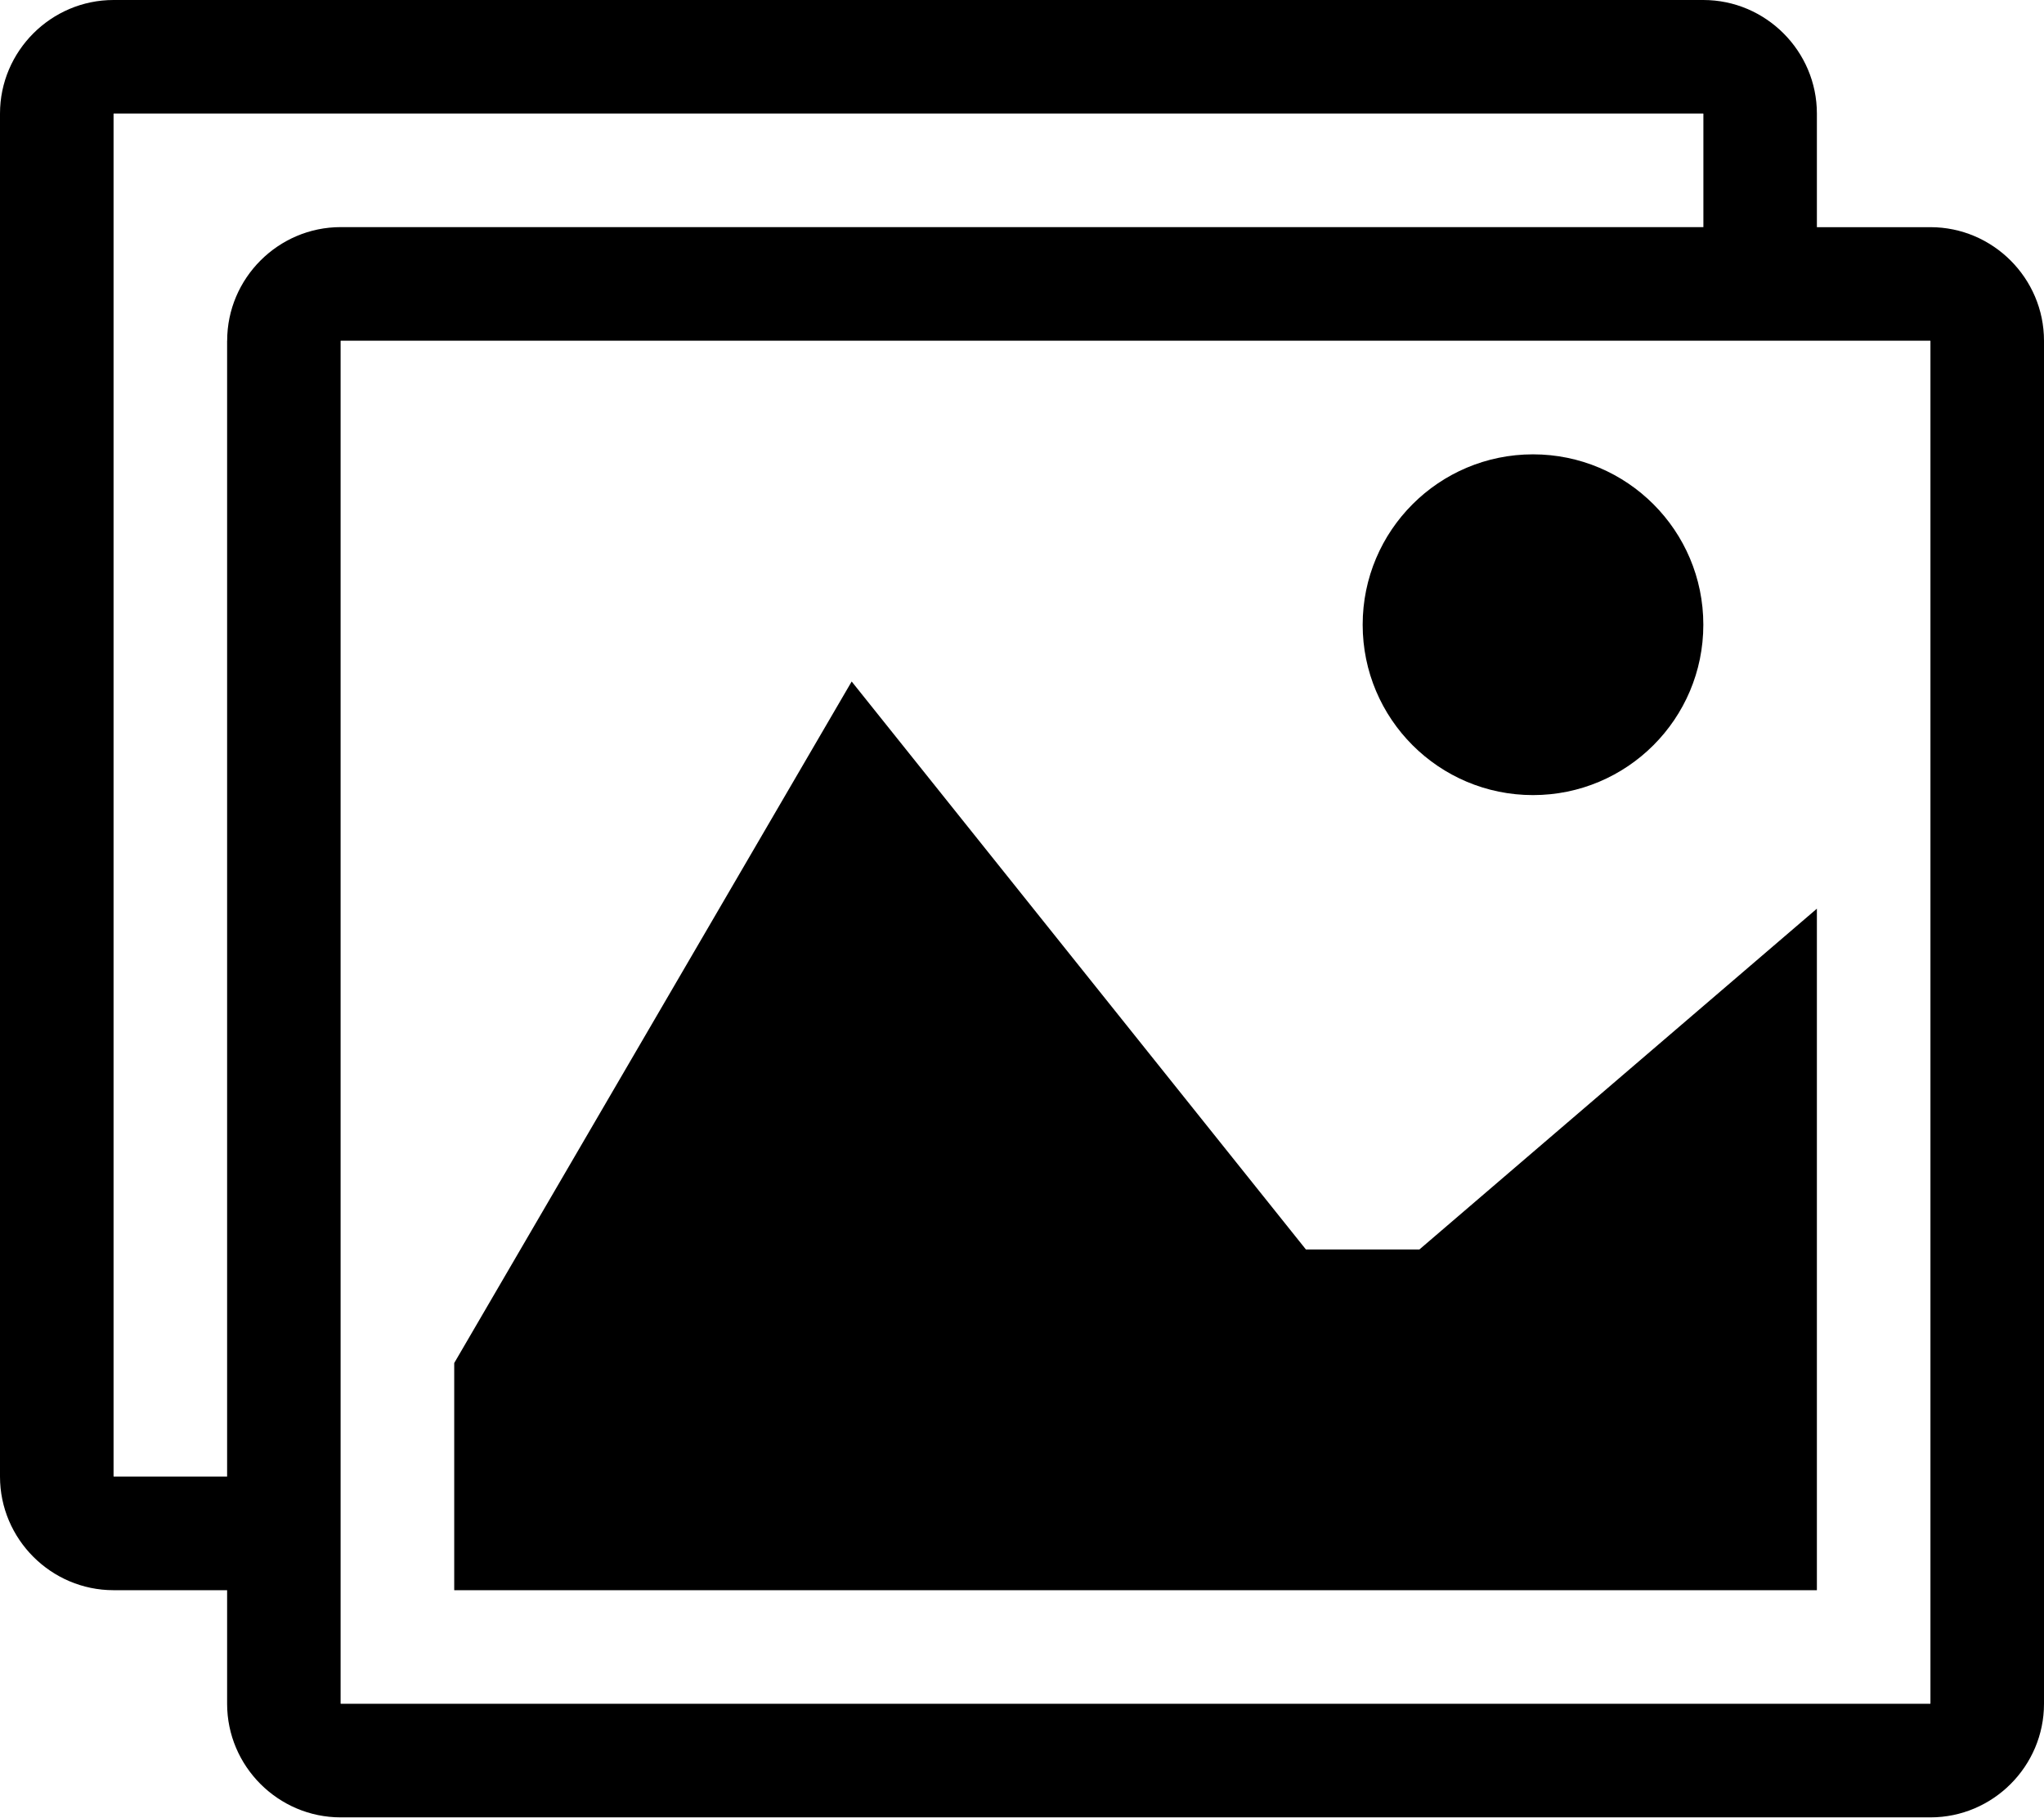
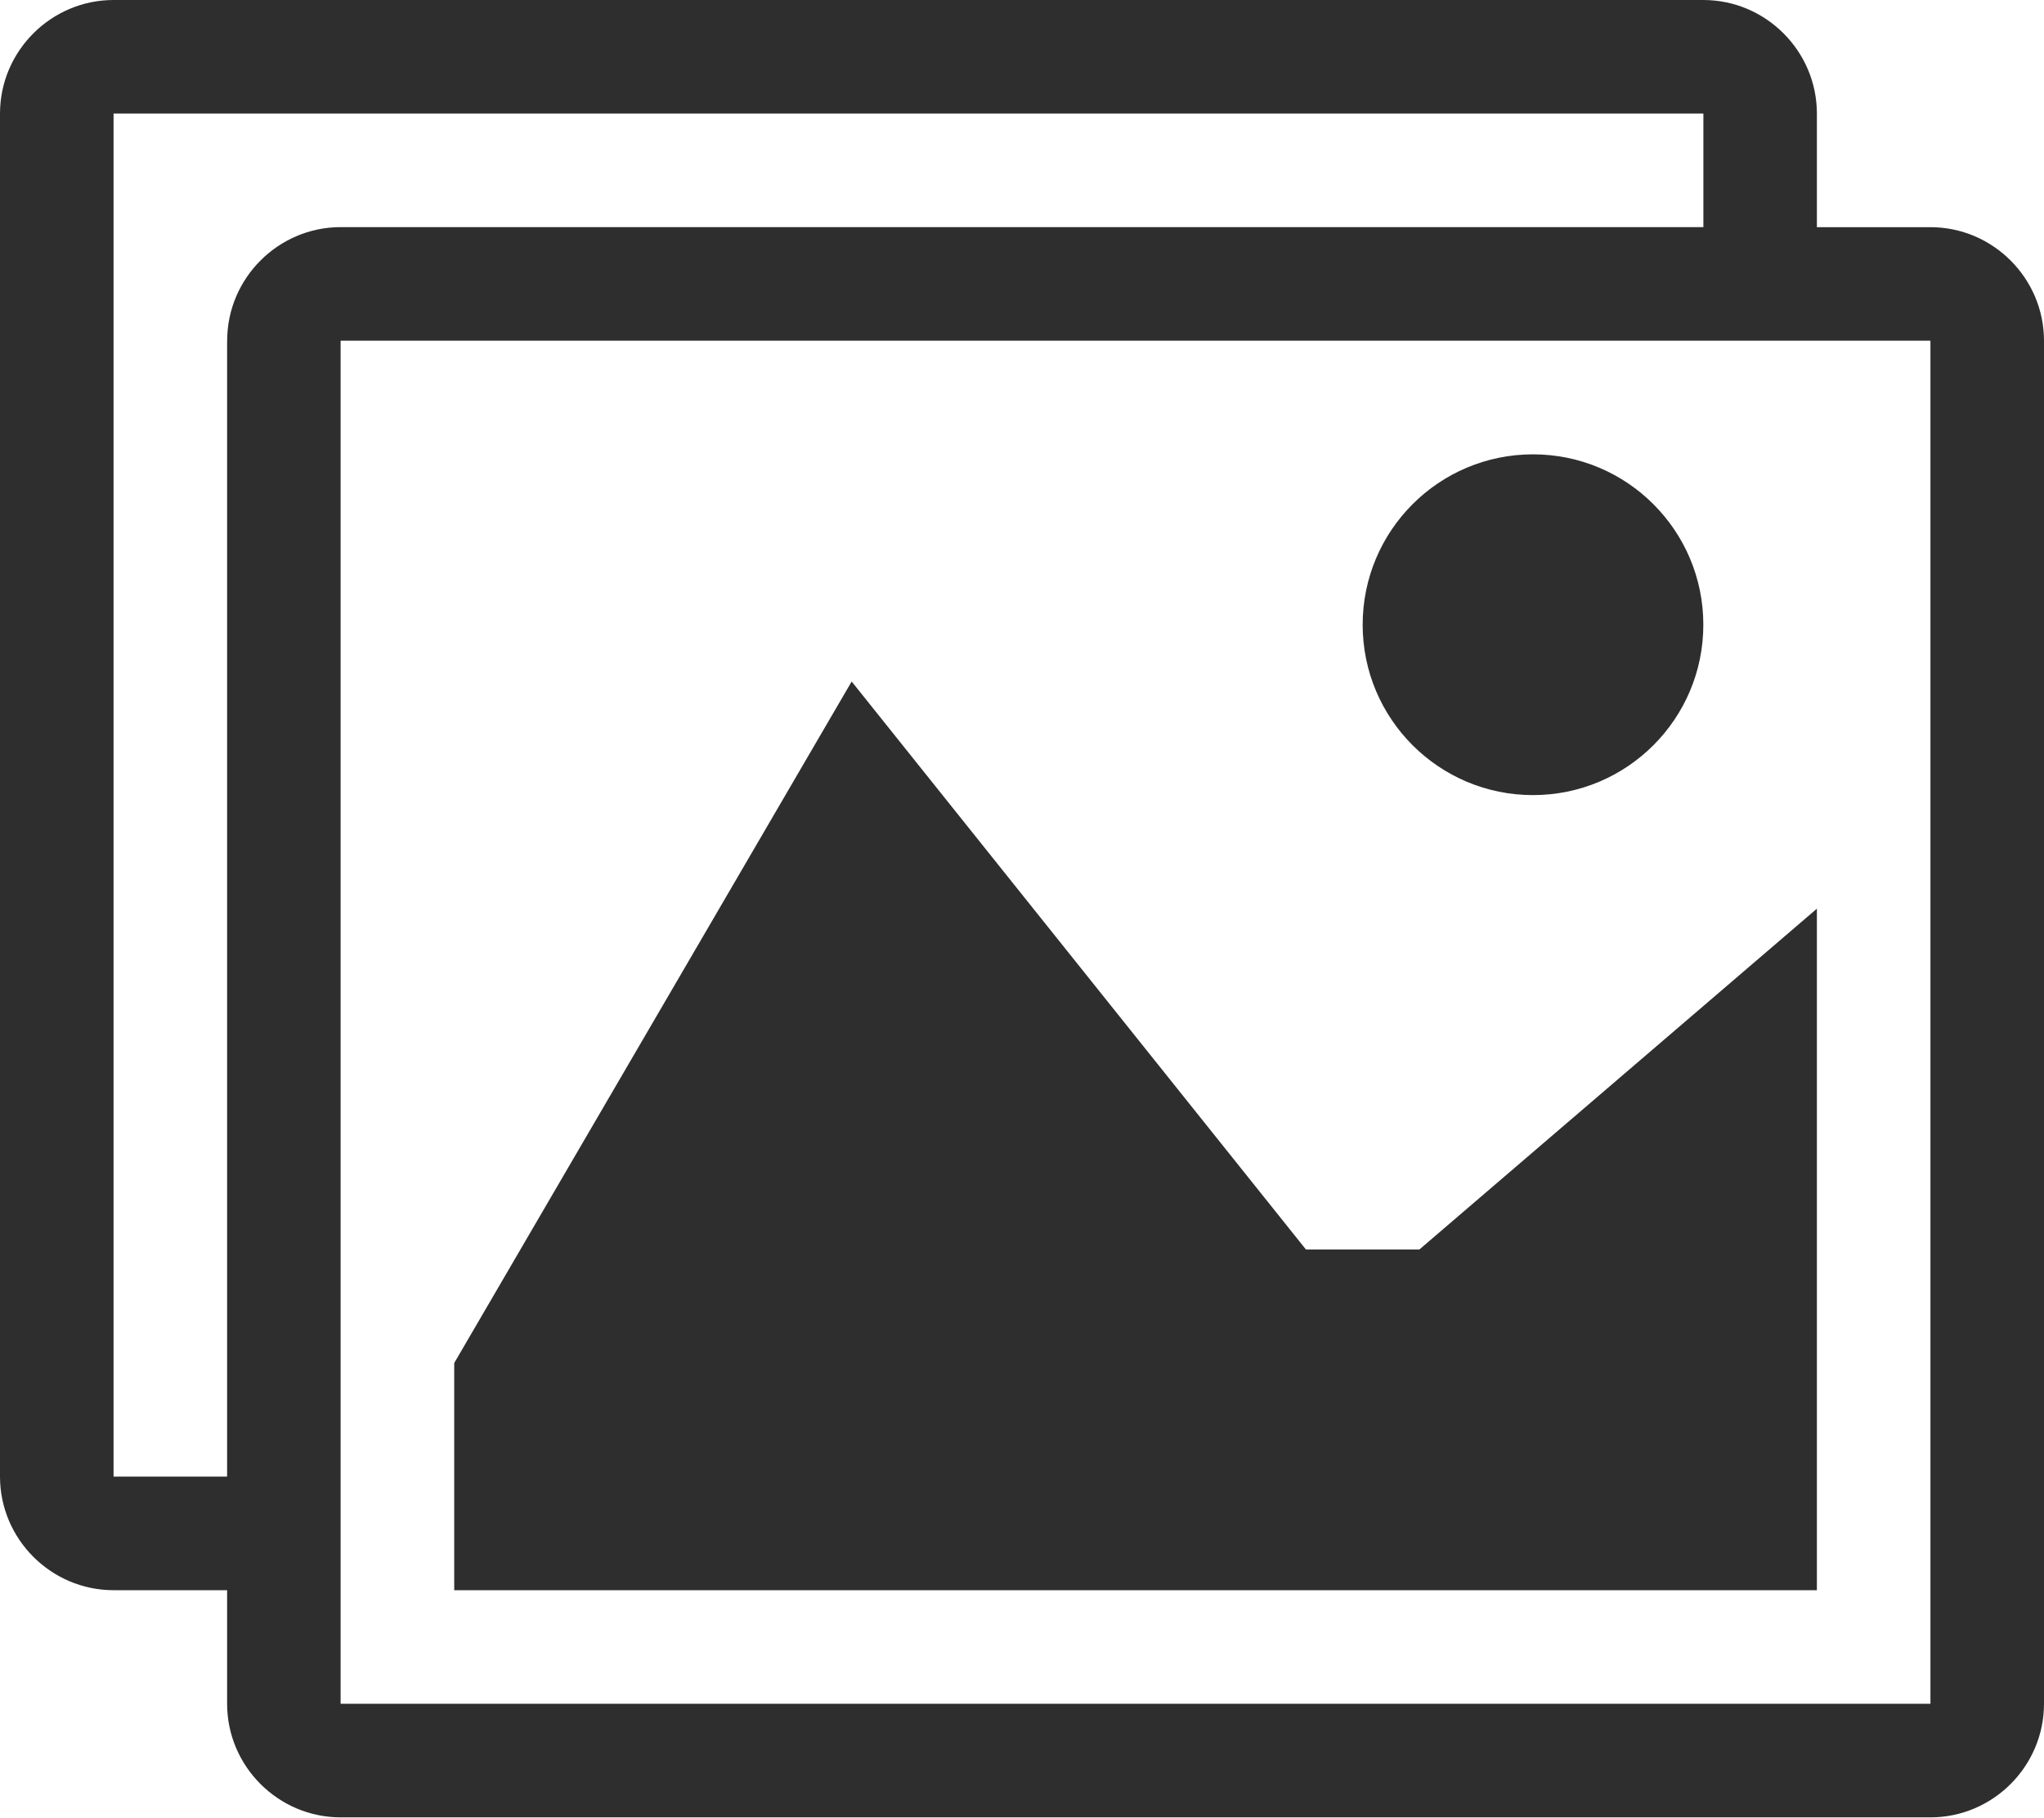
- <svg xmlns="http://www.w3.org/2000/svg" version="1.1" width="36" height="32" viewBox="0 0 36 32">
+ <svg xmlns="http://www.w3.org/2000/svg" version="1.1" width="36" height="32" viewBox="0 0 36 32" fill="#2e2e2e">
  <path d="M34 4h-2v-2c0-1.1-0.9-2-2-2h-28c-1.1 0-2 0.9-2 2v24c0 1.1 0.9 2 2 2h2v2c0 1.1 0.9 2 2 2h28c1.1 0 2-0.9 2-2v-24c0-1.1-0.9-2-2-2zM4 6v20h-1.996c-0.001-0.001-0.003-0.002-0.004-0.004v-23.993c0.001-0.001 0.002-0.003 0.004-0.004h27.993c0.001 0.001 0.003 0.002 0.004 0.004v1.996h-24c-1.1 0-2 0.9-2 2v0zM34 29.996c-0.001 0.001-0.002 0.003-0.004 0.004h-27.993c-0.001-0.001-0.003-0.002-0.004-0.004v-23.993c0.001-0.001 0.002-0.003 0.004-0.004h27.993c0.001 0.001 0.003 0.002 0.004 0.004v23.993z" />
  <path d="M30 11c0 1.657-1.343 3-3 3s-3-1.343-3-3 1.343-3 3-3 3 1.343 3 3z" />
  <path d="M32 28h-24v-4l7-12 8 10h2l7-6z" />
</svg>
